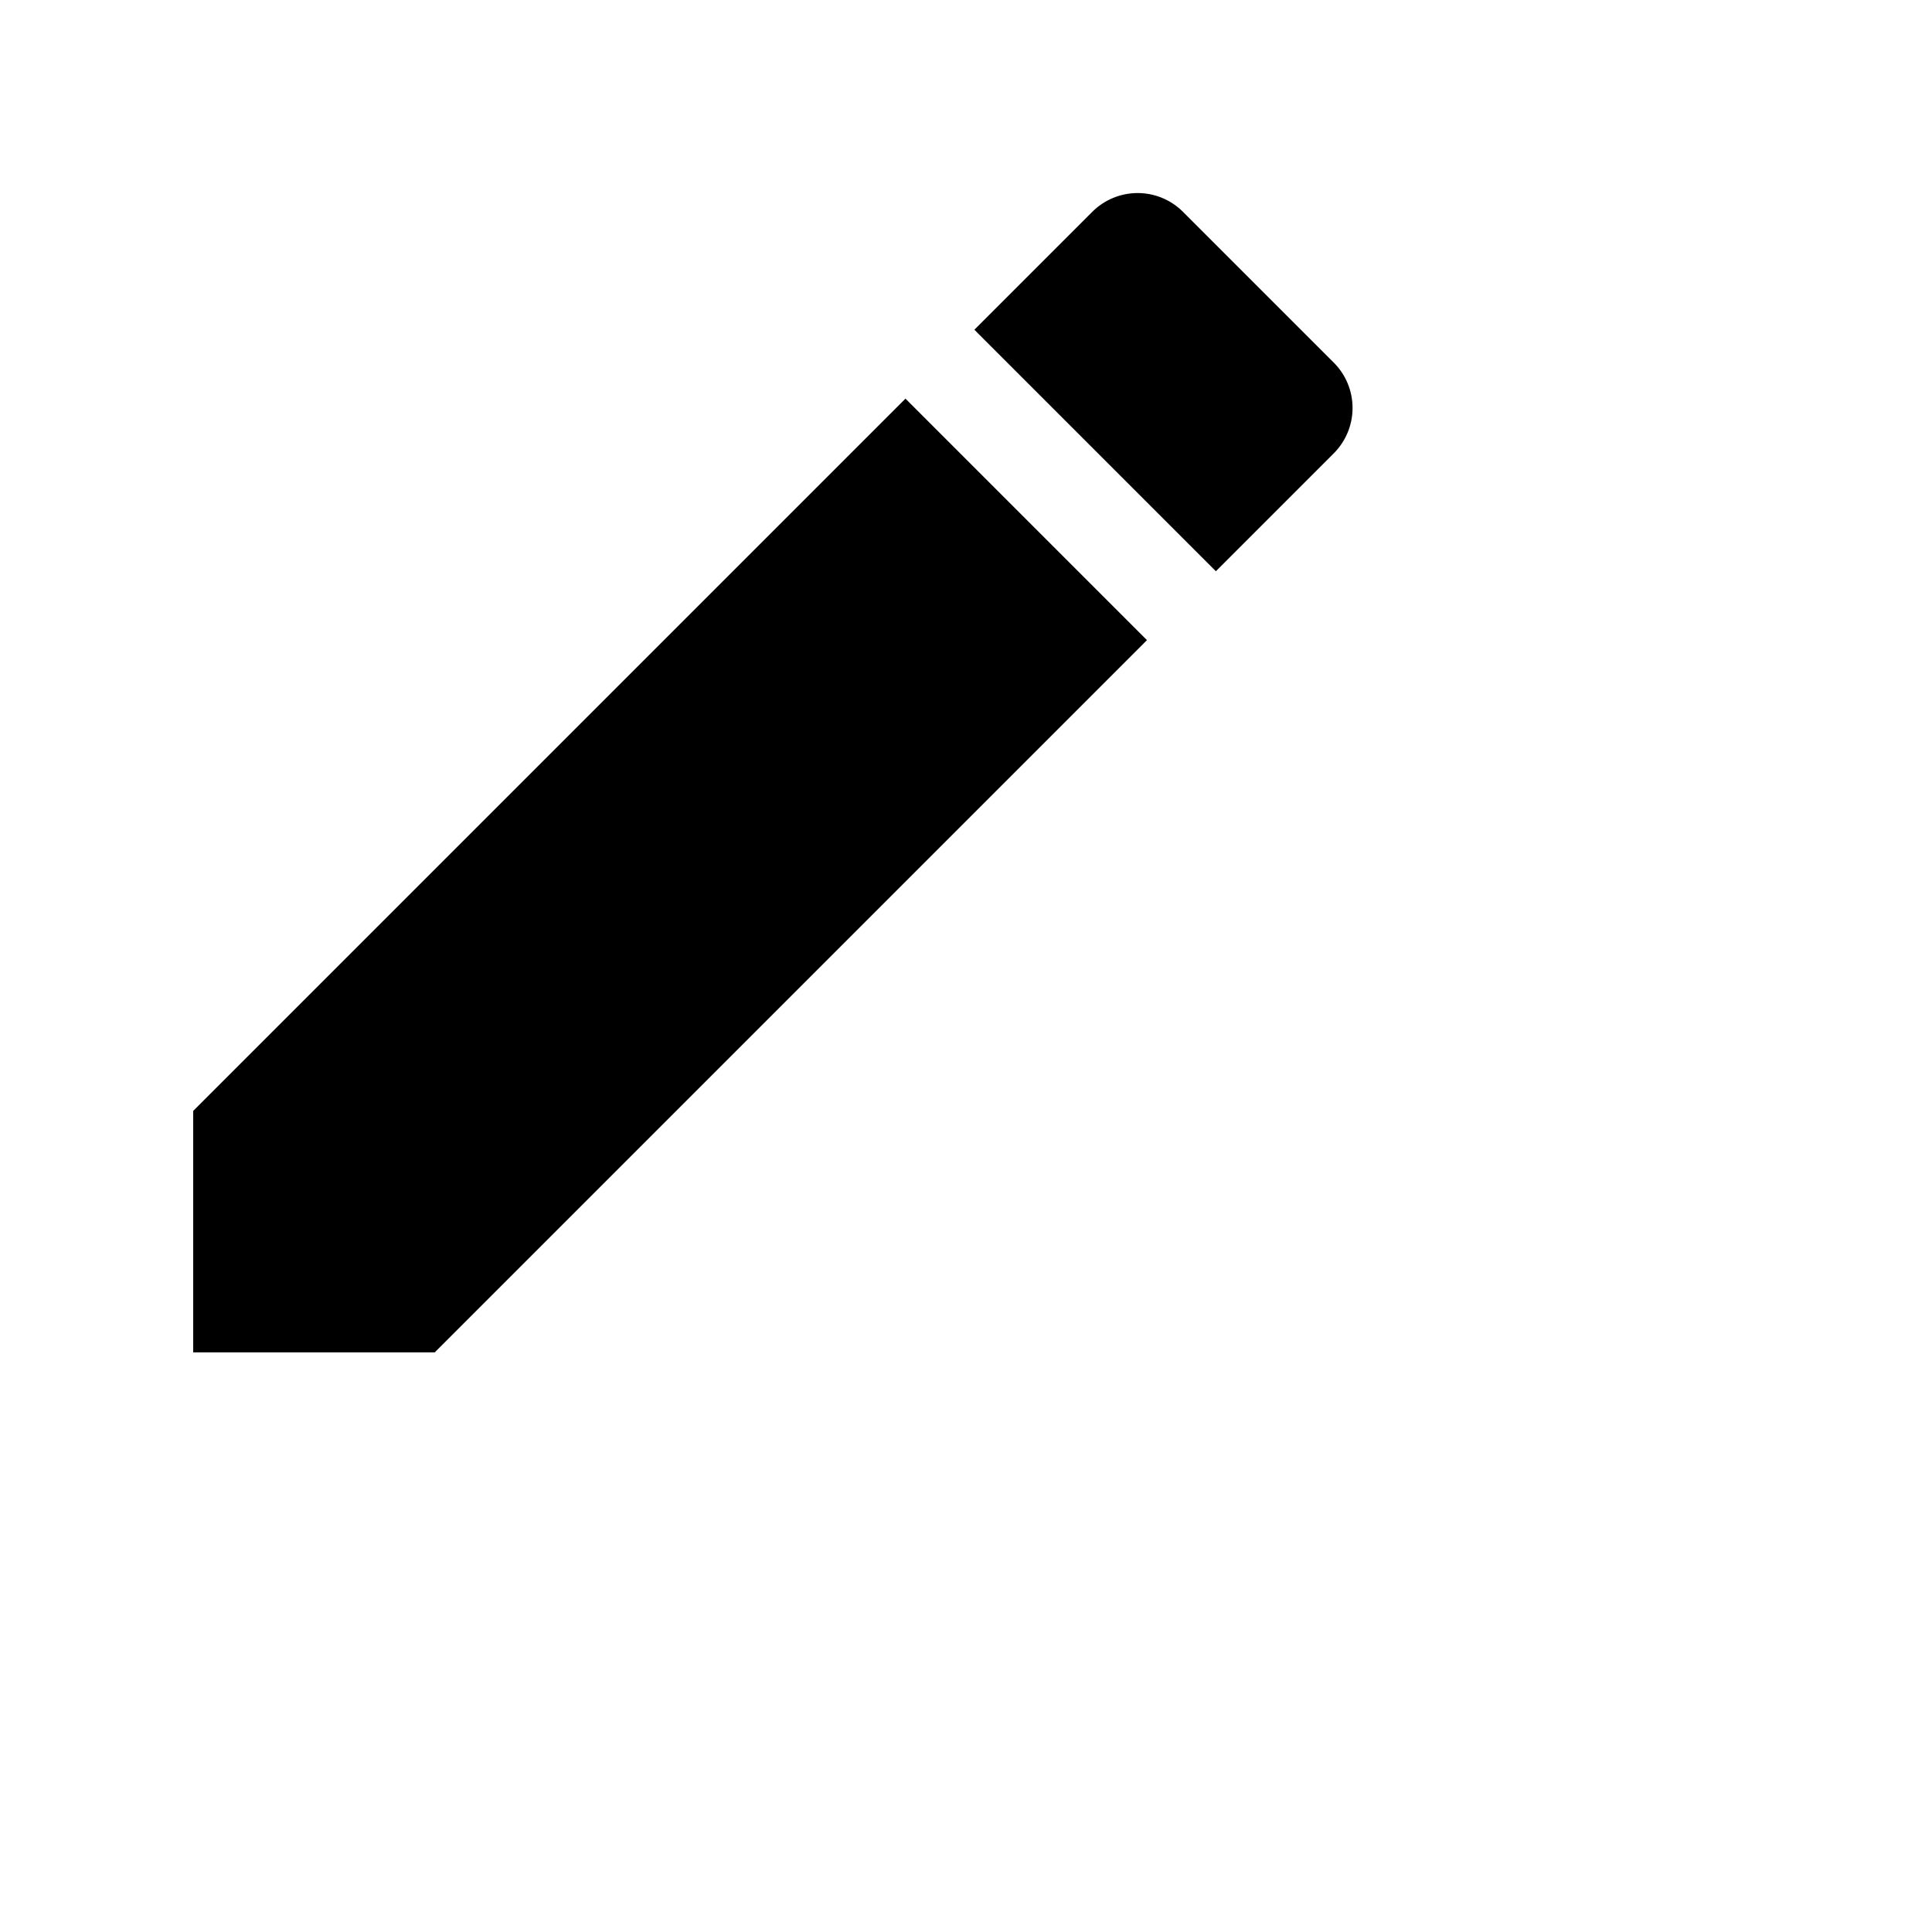
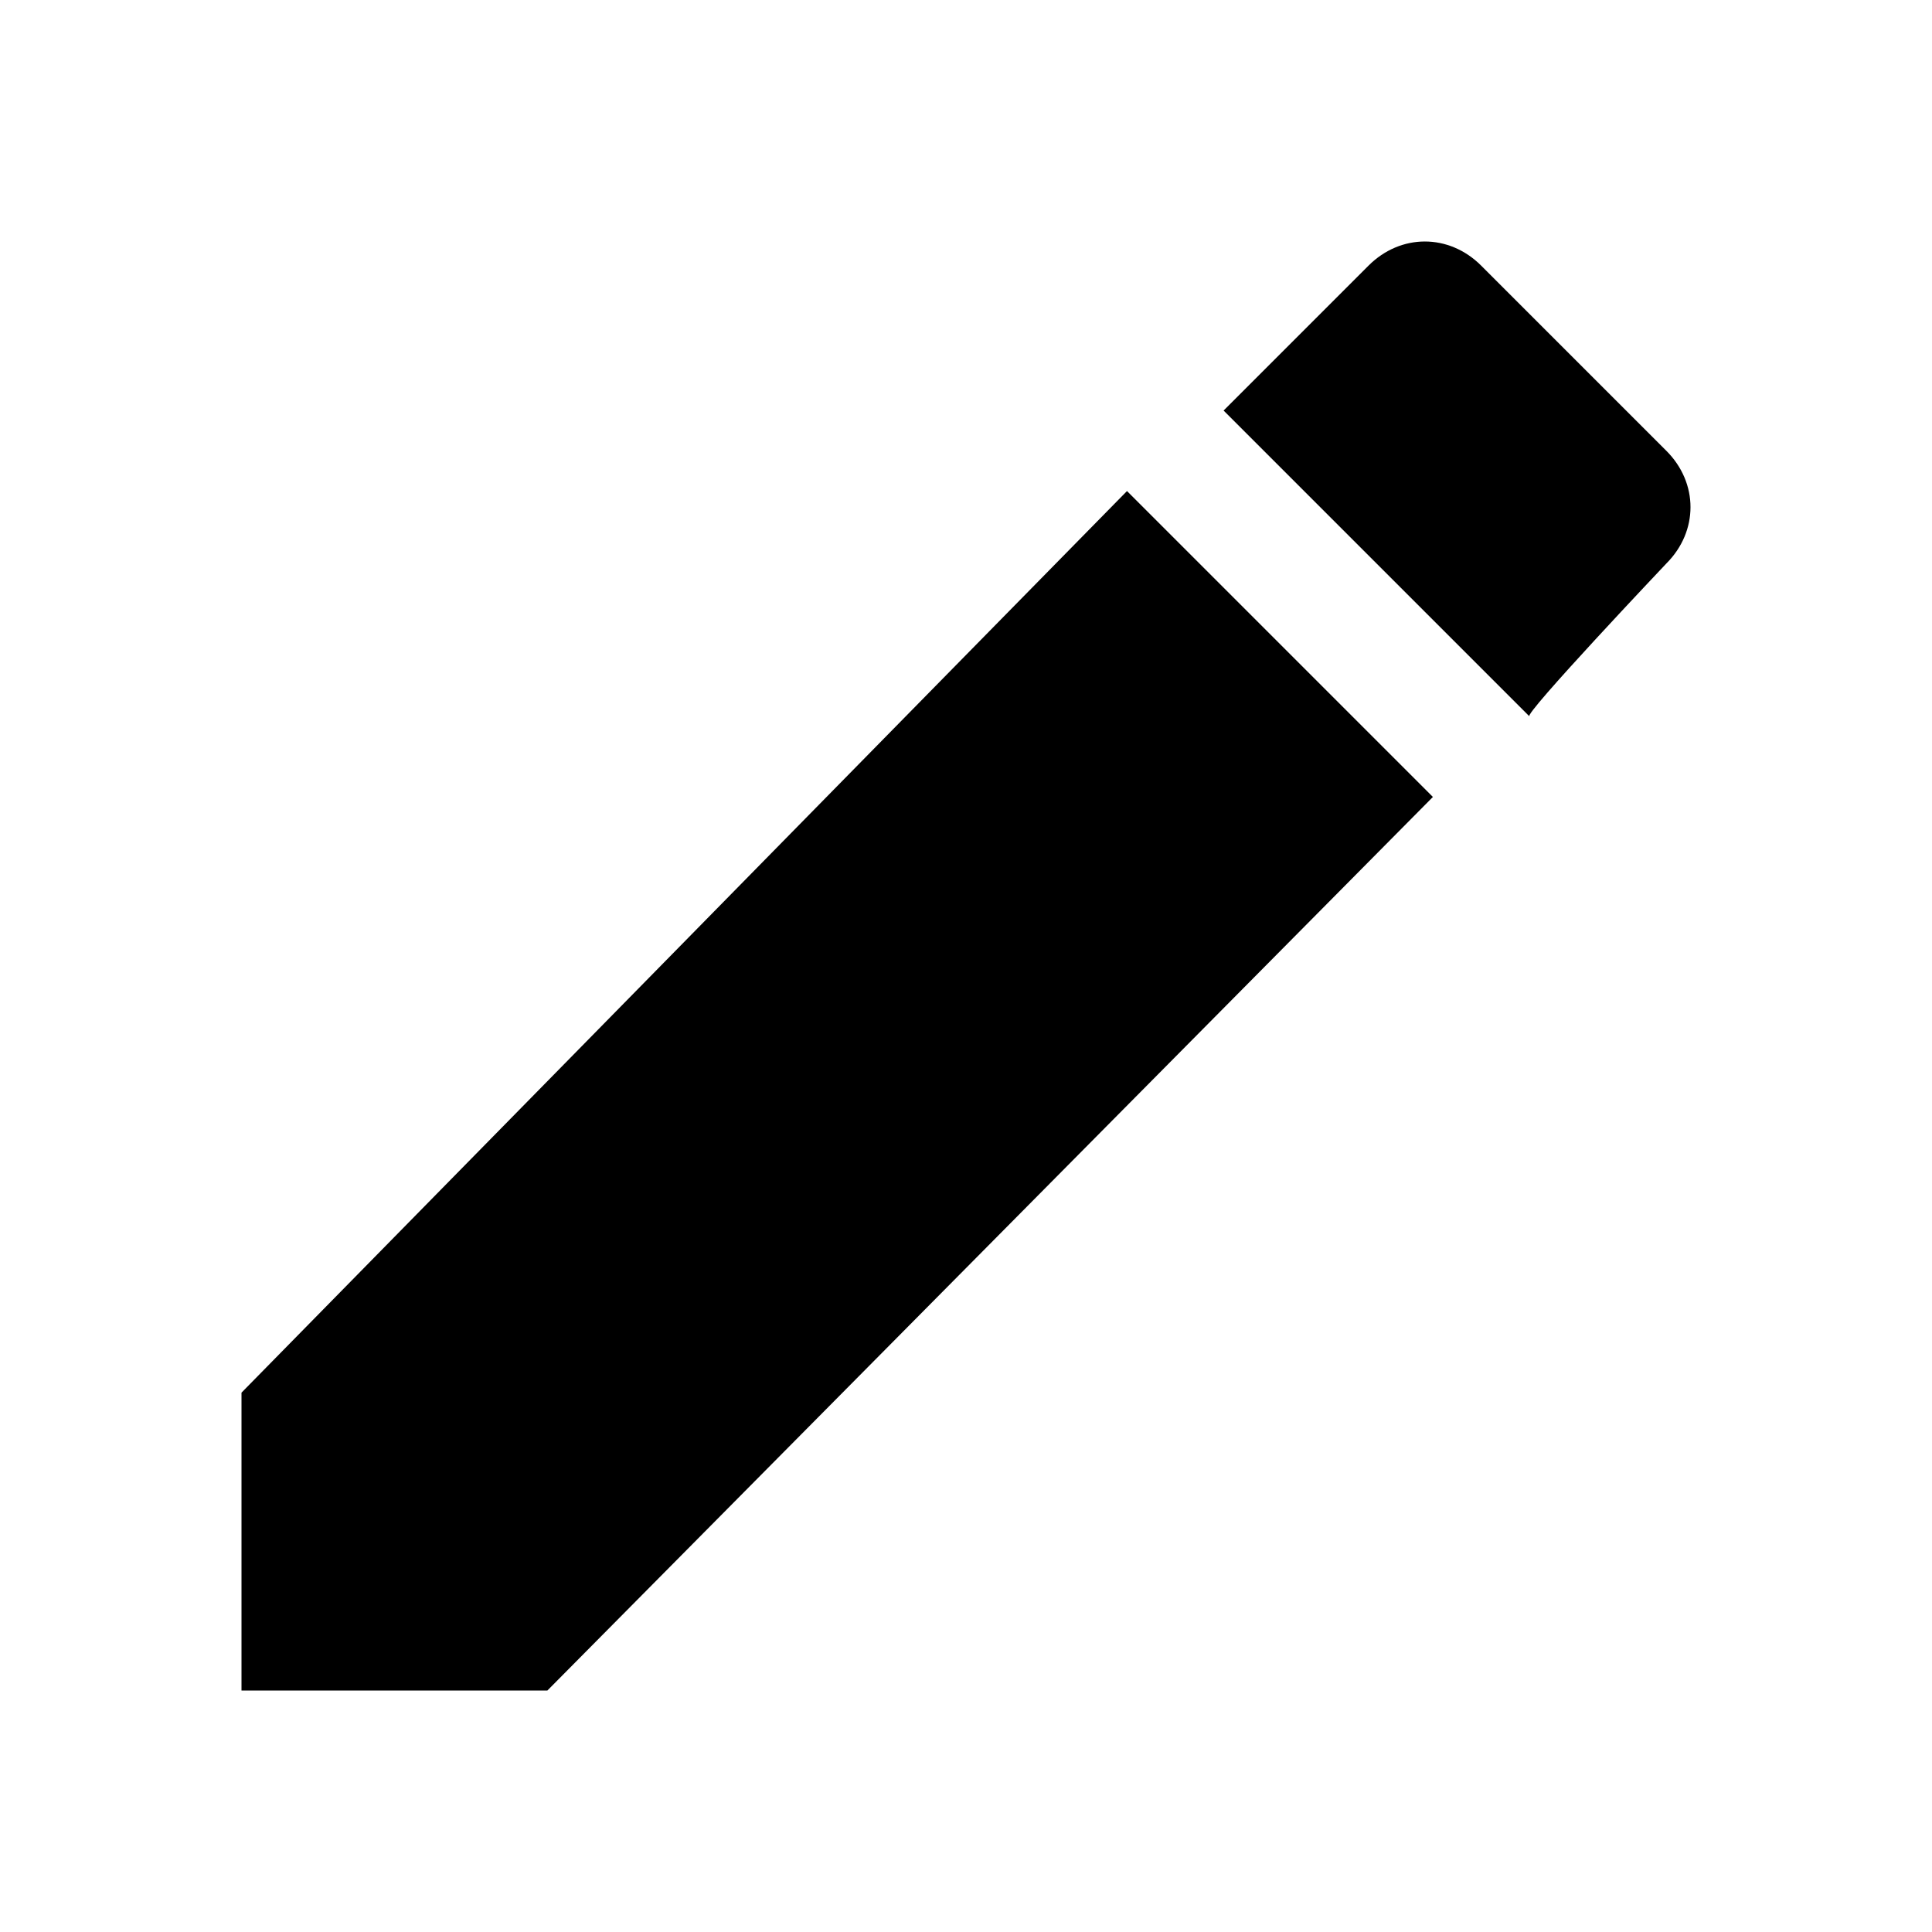
- <svg xmlns="http://www.w3.org/2000/svg" style="width:30px;height:30px" viewBox="0 0 30 30">
-   <path d="M3 17.25V21h3.75L17.81 9.94l-3.75-3.75L3 17.25zM20.71 7.04a.996.996 0 000-1.41l-2.34-2.34a.996.996 0 00-1.41 0l-1.83 1.83 3.75 3.75 1.83-1.83z" />
+ <svg xmlns="http://www.w3.org/2000/svg" viewBox="0 0 24 24">
+   <path d="M3 17.3V21h3.8l11-11.1L14 6.1 3 17.3zM20.7 7c.4-.4.4-1 0-1.4l-2.3-2.3c-.4-.4-1-.4-1.4 0l-1.8 1.8L19 8.9c-.1 0 1.7-1.9 1.7-1.9z" />
</svg>
